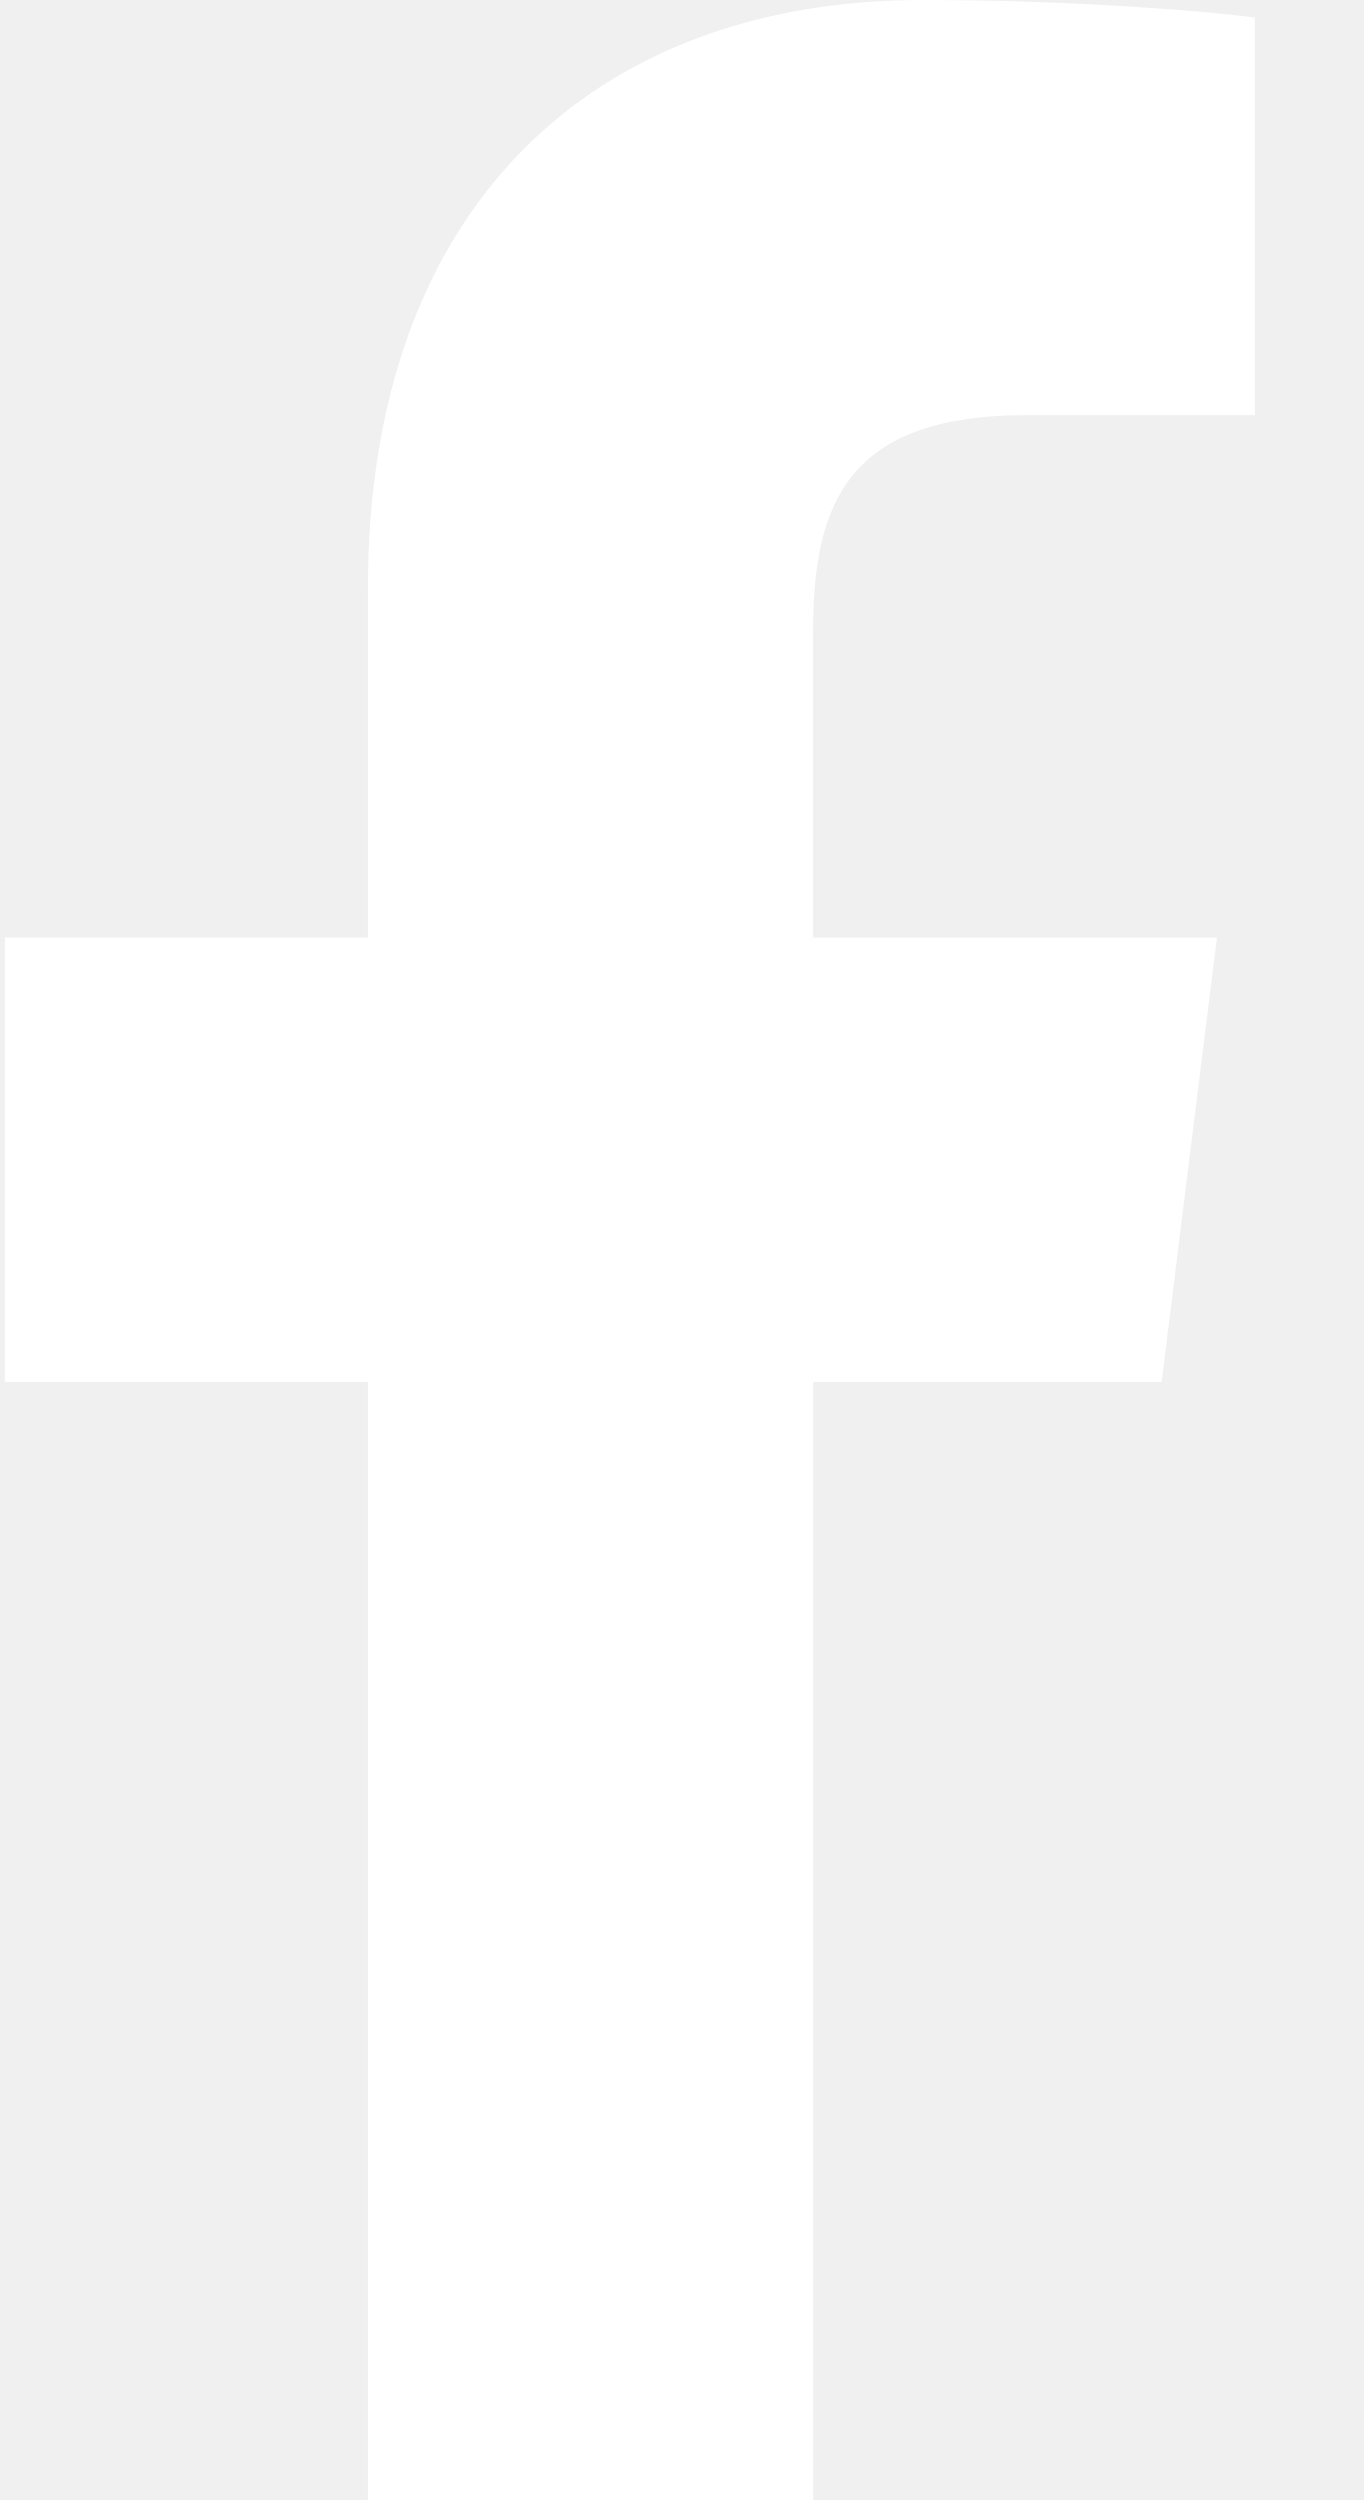
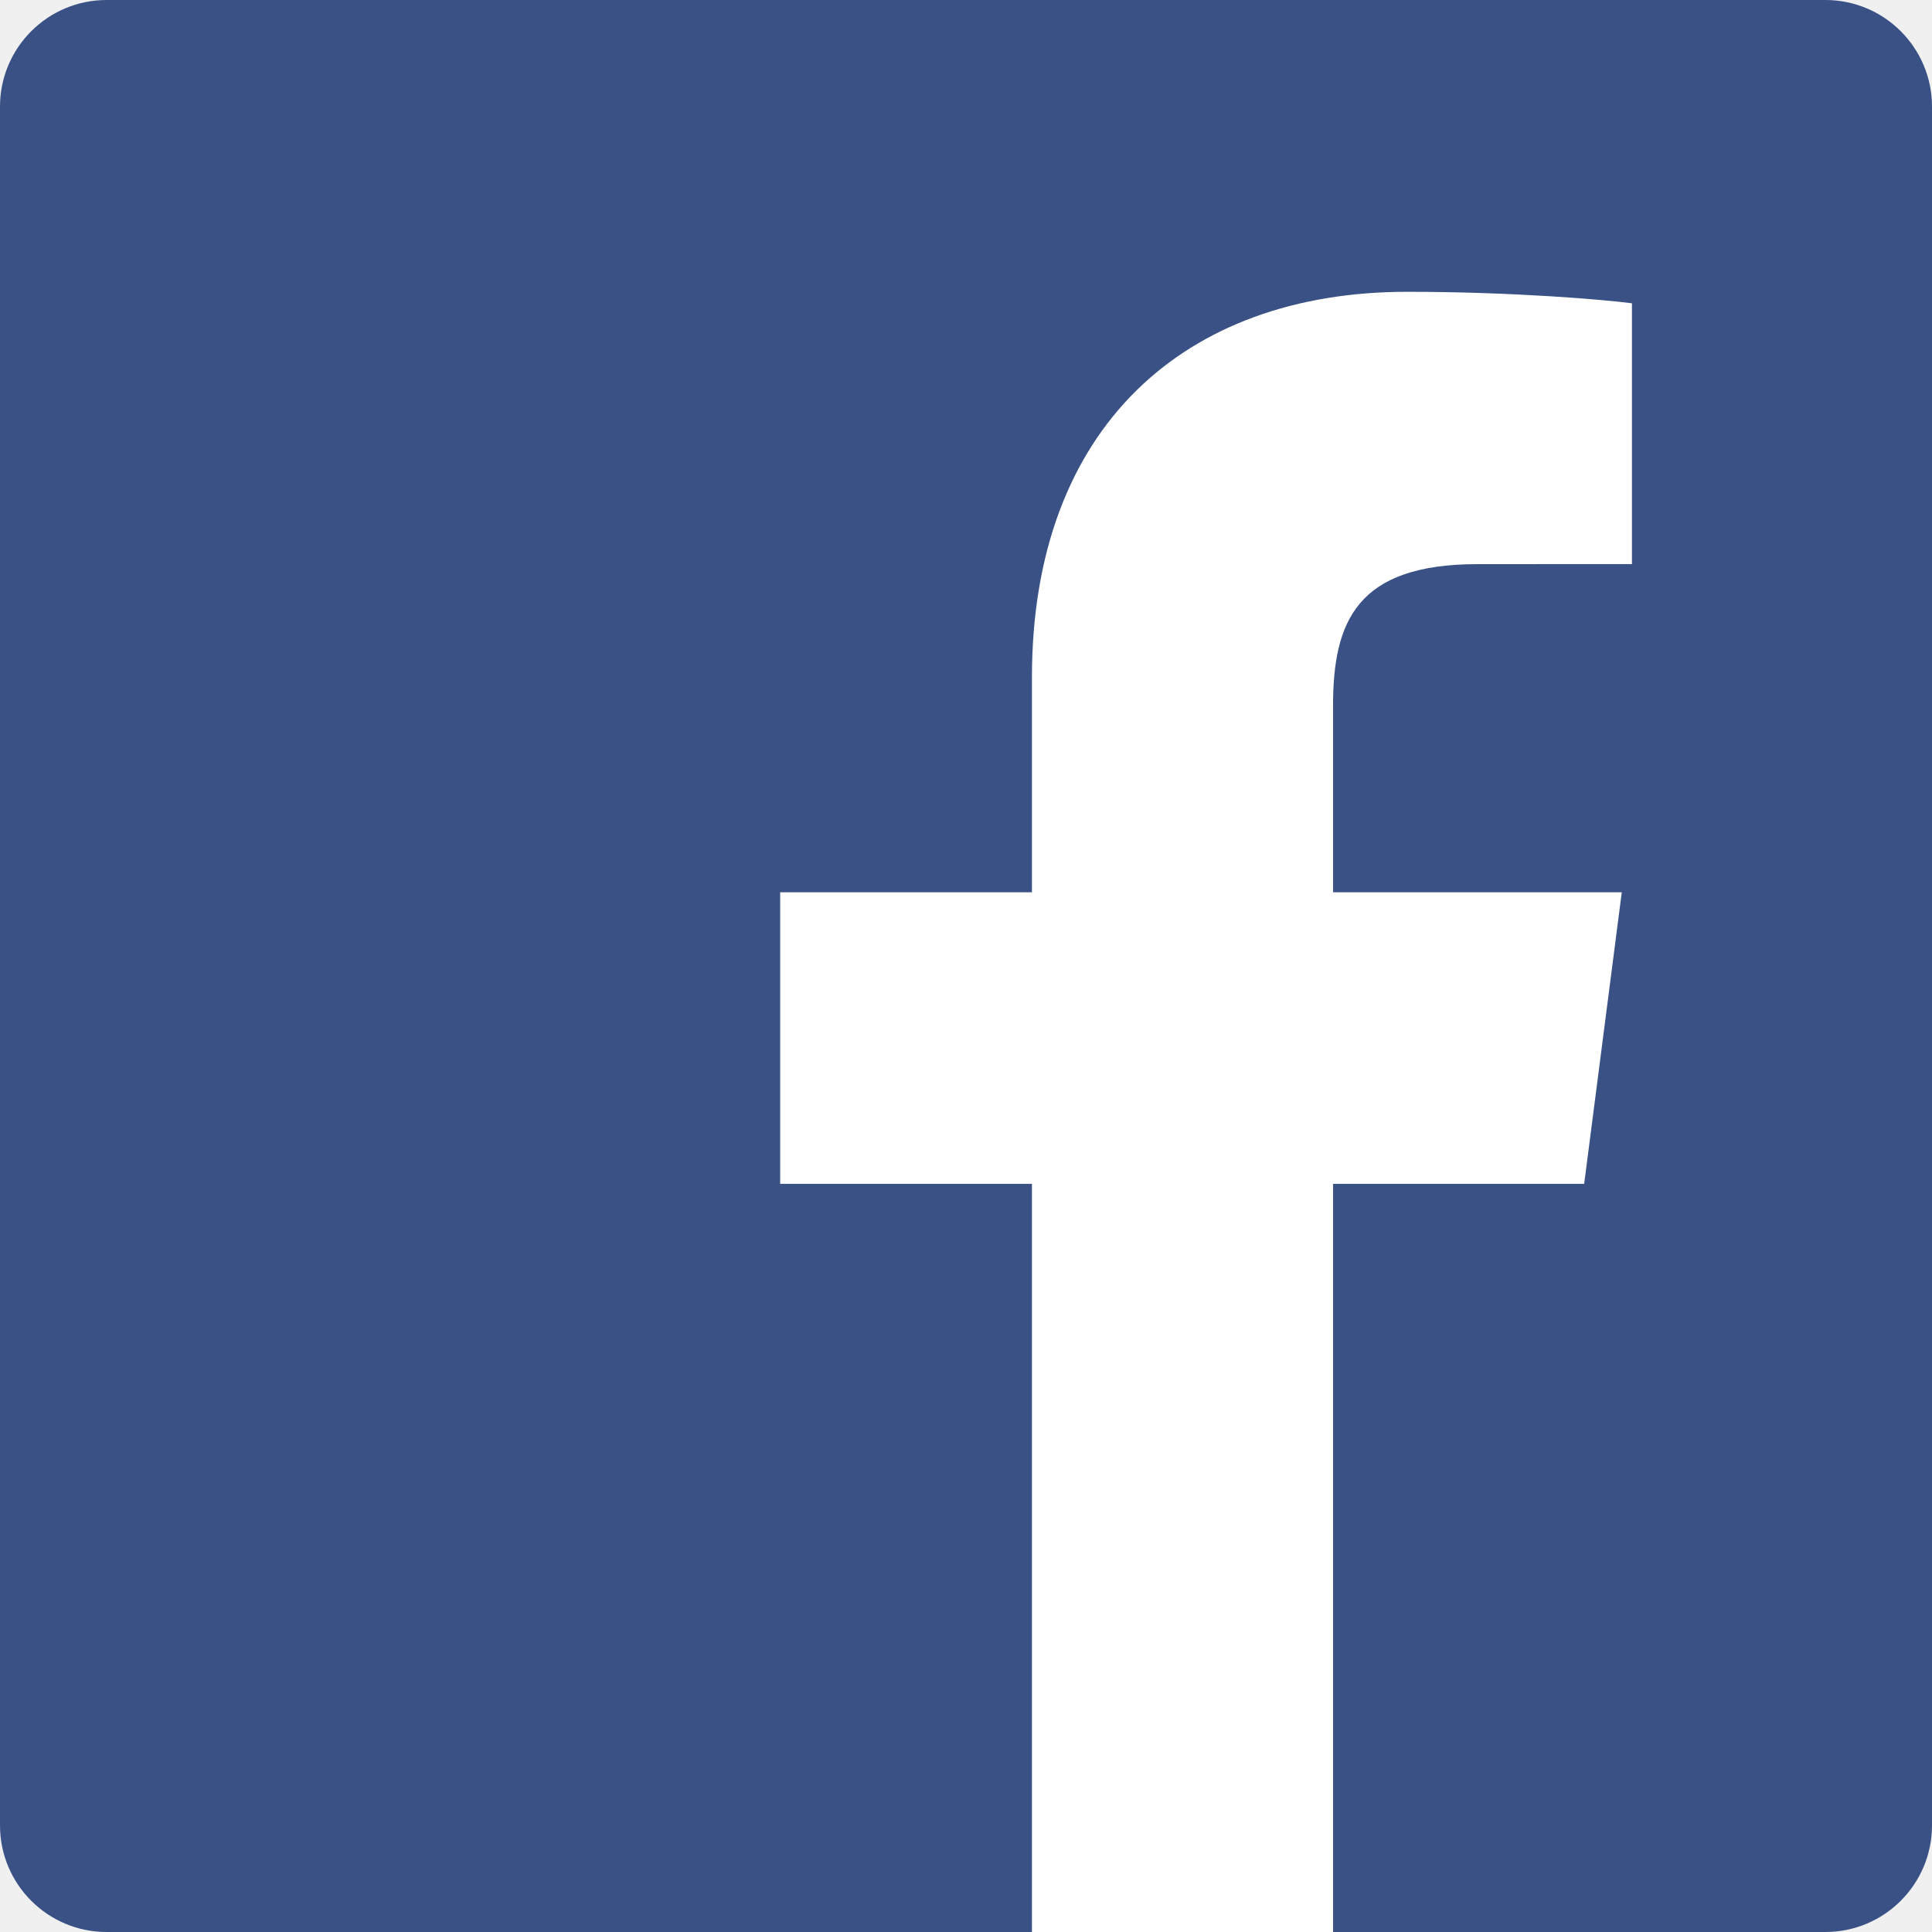
- <svg xmlns="http://www.w3.org/2000/svg" width="12px" height="22px" viewBox="0 0 12 22" version="1.1">
-   <g id="Page-1" stroke="none" stroke-width="1" fill="none" fill-rule="evenodd">
-     <g id="facebook" fill="#FFFFFF" fill-rule="nonzero">
-       <path d="M9.035,3.653 L11.043,3.653 L11.043,0.155 C10.697,0.107 9.505,0 8.117,0 C5.222,0 3.238,1.821 3.238,5.169 L3.238,8.25 L0.043,8.25 L0.043,12.161 L3.238,12.161 L3.238,22 L7.156,22 L7.156,12.161 L10.222,12.161 L10.709,8.251 L7.155,8.251 L7.155,5.557 C7.156,4.427 7.46,3.653 9.035,3.653 L9.035,3.653 Z" id="Path" />
-     </g>
+ <svg xmlns="http://www.w3.org/2000/svg" viewBox="0 0 256 256" version="1.1" preserveAspectRatio="xMidYMid">
+   <g>
+     <path d="M241.871,256.001 C249.673,256.001 256,249.675 256,241.872 L256,14.129 C256,6.325 249.673,0 241.871,0 L14.129,0 C6.324,0 0,6.325 0,14.129 L0,241.872 C0,249.675 6.324,256.001 14.129,256.001 L241.871,256.001" fill="#395185" />
+     <path d="M176.635,256.001 L176.635,156.864 L209.912,156.864 L214.894,118.229 L176.635,118.229 L176.635,93.561 C176.635,82.375 179.742,74.752 195.783,74.752 L216.242,74.743 L216.242,40.188 C212.702,39.717 200.558,38.665 186.43,38.665 C156.932,38.665 136.738,56.67 136.738,89.736 L136.738,118.229 L103.376,118.229 L103.376,156.864 L136.738,156.864 L136.738,256.001 L176.635,256.001" fill="#FFFFFF" />
  </g>
</svg>
